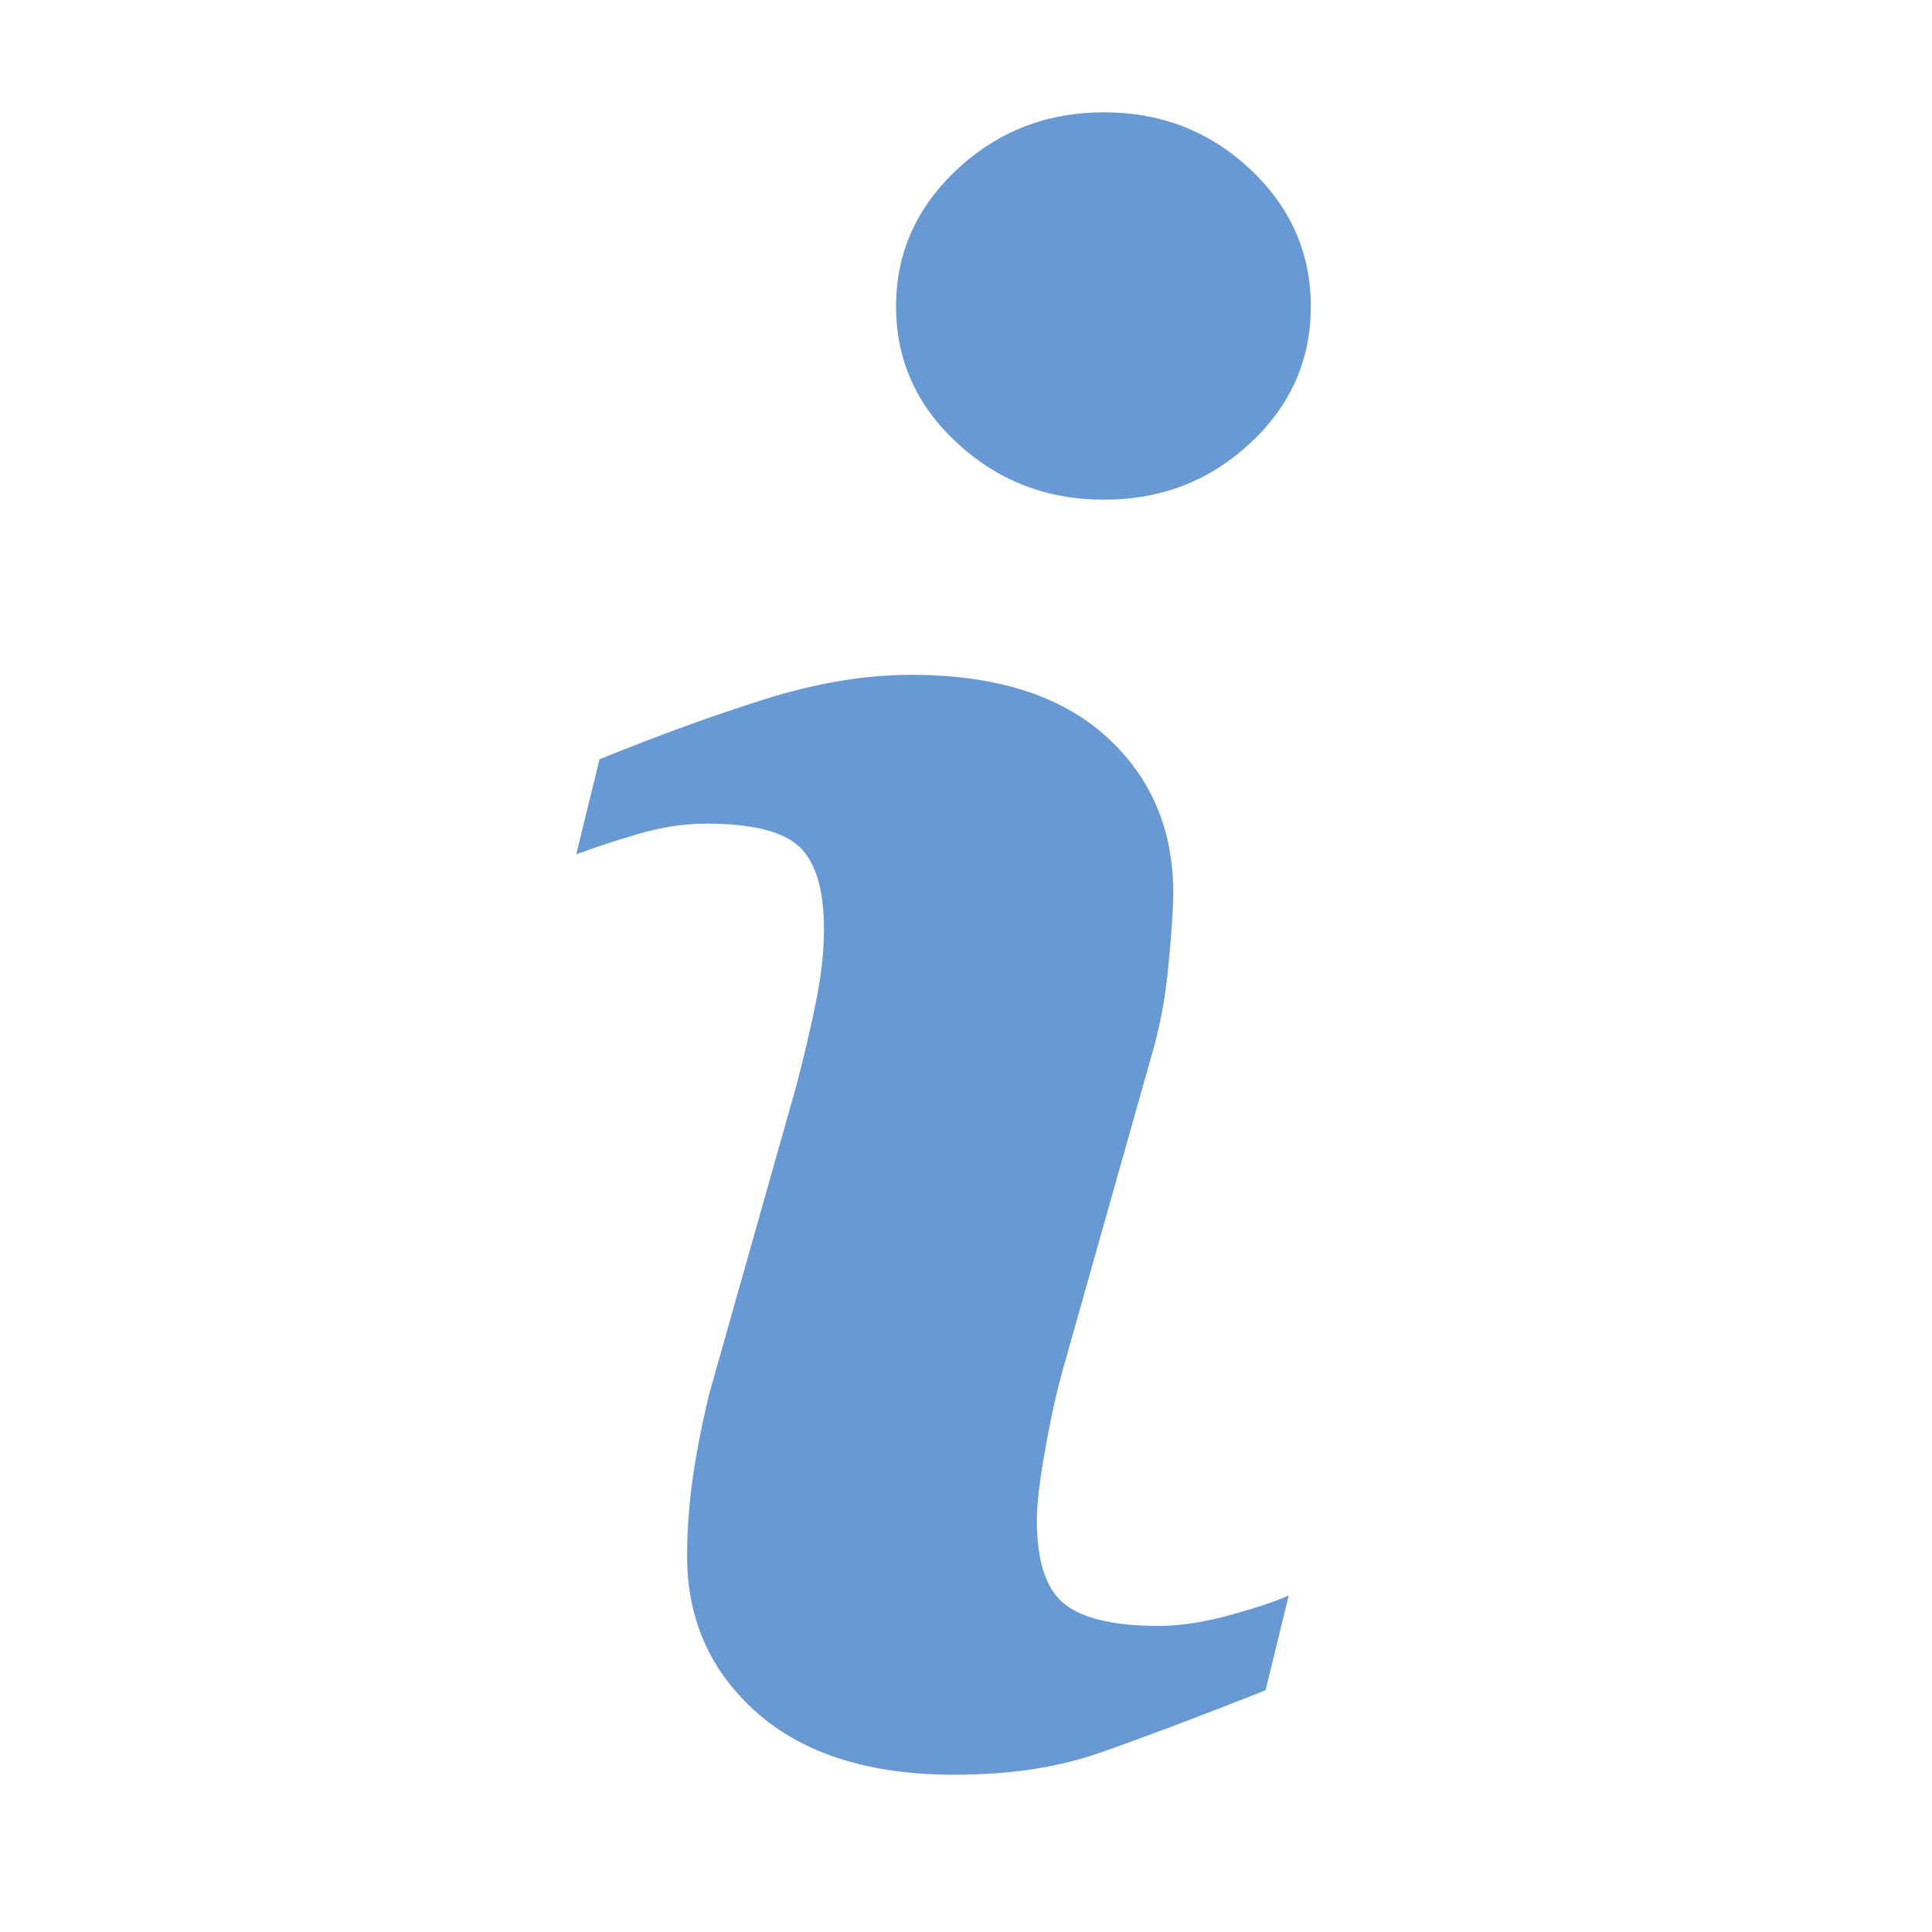
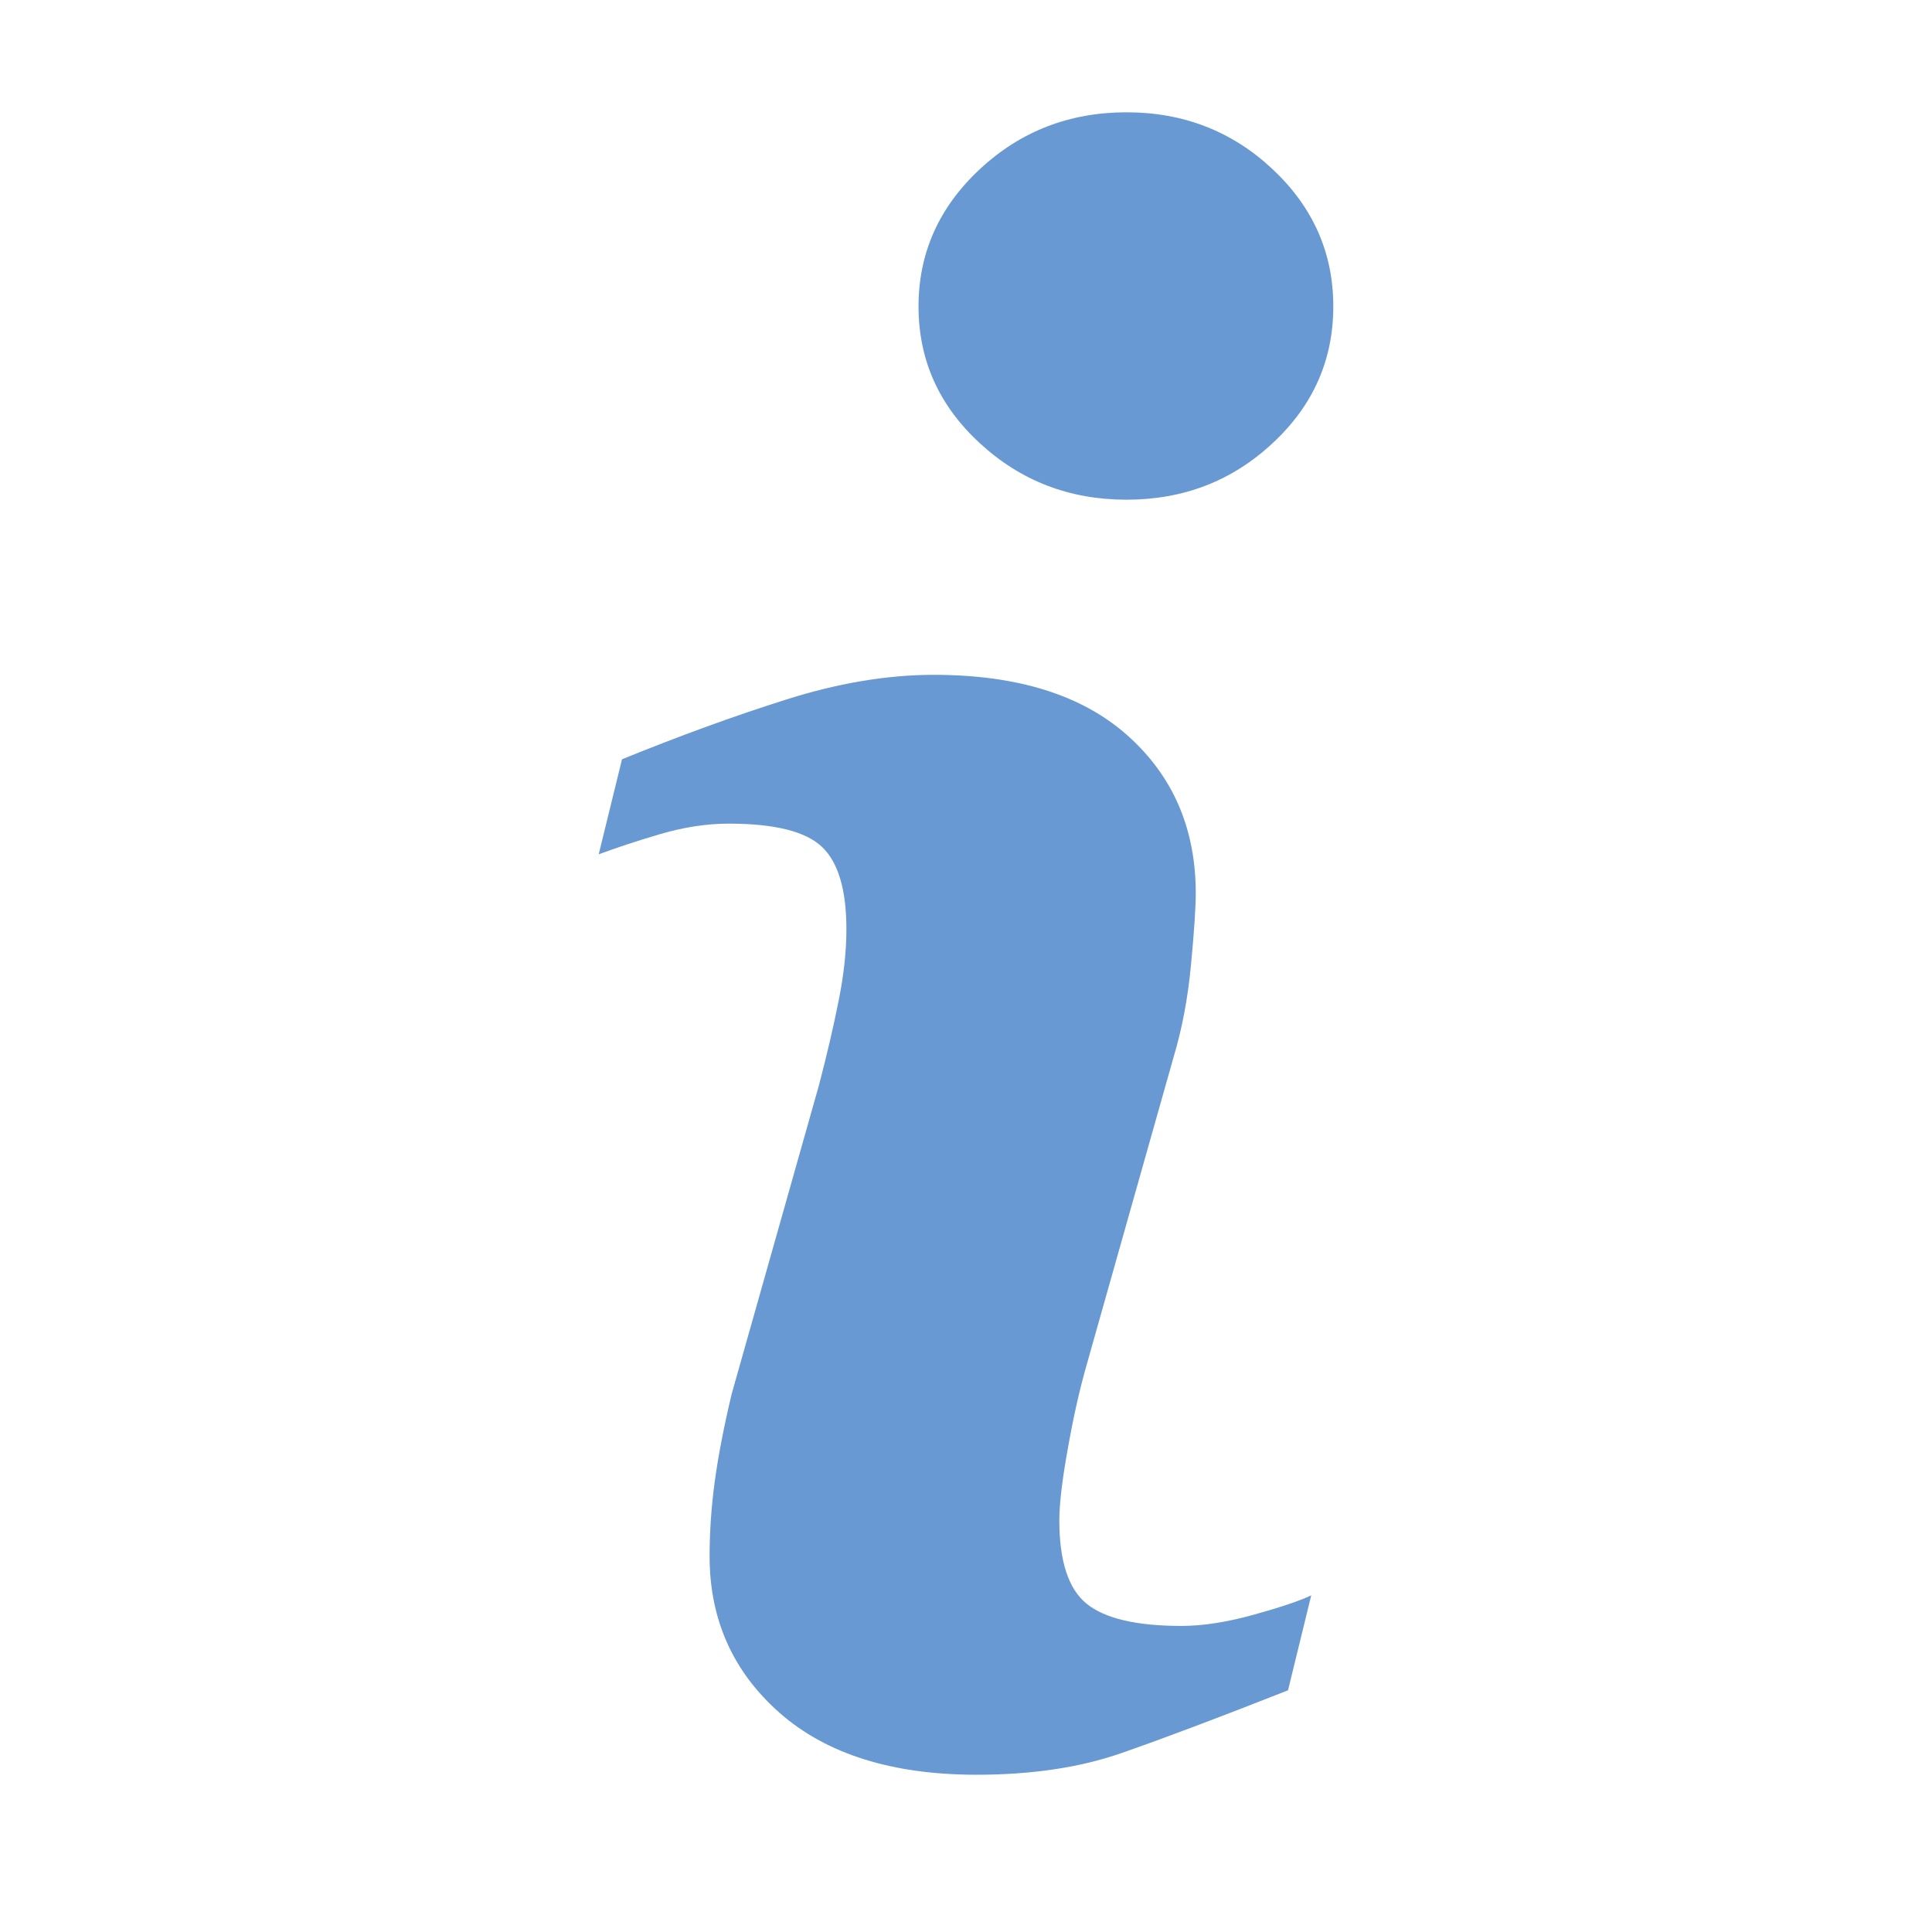
<svg xmlns="http://www.w3.org/2000/svg" height="86" width="86" version="1.1" x="0px" y="0px" viewBox="0 0 77.4 77.4" style="fill:#000000" xml:space="preserve" id="svg26">
  <defs id="defs30">
    <clipPath clipPathUnits="userSpaceOnUse" id="clipPath852">
      <rect style="opacity:0;fill:#2653af;fill-opacity:1;stroke:none;stroke-width:1.8;stroke-miterlimit:4;stroke-dasharray:none;stroke-opacity:1" id="rect854" width="25.646" height="25.932" x="257.129" y="91.525" />
    </clipPath>
  </defs>
-   <path id="path814" d="M 51.631,63.913 50.701,67.717 C 47.911,68.819 45.68,69.657 44.019,70.235 42.358,70.813 40.425,71.1 38.224,71.1 c -3.379,0 -6.009,-0.827 -7.884,-2.472 -1.875,-1.65 -2.813,-3.743 -2.813,-6.28 0,-0.984 0.069,-1.994 0.21,-3.023 0.142,-1.03 0.367,-2.193 0.677,-3.49 L 31.906,43.487 c 0.31,-1.183 0.574,-2.304 0.785,-3.364 0.214,-1.052 0.318,-2.021 0.318,-2.893 0,-1.577 -0.325,-2.679 -0.976,-3.299 -0.651,-0.62 -1.891,-0.934 -3.731,-0.934 -0.903,0 -1.829,0.145 -2.775,0.425 -0.949,0.279 -1.76,0.551 -2.442,0.804 l 0.934,-3.808 c 2.285,-0.93 4.47,-1.726 6.56,-2.388 2.09,-0.662 4.064,-0.995 5.932,-0.995 3.356,0 5.947,0.811 7.765,2.434 1.818,1.623 2.729,3.728 2.729,6.322 0,0.536 -0.061,1.481 -0.188,2.832 -0.126,1.355 -0.36,2.595 -0.7,3.724 l -3.475,12.301 c -0.283,0.987 -0.54,2.116 -0.762,3.387 -0.23,1.263 -0.341,2.227 -0.341,2.874 0,1.634 0.364,2.748 1.095,3.341 0.735,0.593 2.002,0.888 3.8,0.888 0.846,0 1.806,-0.149 2.874,-0.444 1.068,-0.295 1.845,-0.555 2.323,-0.781 z M 52.515,12.276 c 0,2.143 -0.808,3.973 -2.43,5.477 -1.619,1.512 -3.571,2.266 -5.852,2.266 -2.289,0 -4.244,-0.754 -5.882,-2.266 -1.634,-1.504 -2.453,-3.333 -2.453,-5.477 0,-2.139 0.819,-3.973 2.453,-5.496 1.634,-1.523 3.594,-2.281 5.882,-2.281 2.281,0 4.233,0.762 5.852,2.281 C 51.707,8.304 52.515,10.137 52.515,12.276 Z m 0,0" style="fill:#6999d3;fill-opacity:1;fill-rule:nonzero;stroke:none;stroke-width:1.2" />
-   <path id="path830" style="fill:#6999d3;fill-opacity:1;stroke-width:0" d="m -136.533,27.417 v 0.556 c -0.056,0.007 -0.111,0.014 -0.167,0.022 l -9.613,33.339 c -0.541,1.94 -0.811,3.212 -0.811,3.817 0,0.35 0.142,0.682 0.428,1 0.286,0.286 0.589,0.431 0.907,0.431 0.541,0 1.512,0.059 3.296,-0.791 1.655,-1.003 5.274,-3.232 7.277,-6.317 l 3.861,2.25 c -4.802,8.364 -13.719,11.25 -19.125,11.25 -2.067,0 -5.947,-0.573 -7.187,-1.718 -1.208,-1.177 -1.813,-2.655 -1.813,-4.436 0,-1.177 0.27,-2.67 0.811,-4.482 l 6.631,-22.803 c 0.636,-2.194 0.954,-2.723 0.954,-3.836 0,-0.7 -0.301,-1.32 -0.905,-1.861 -0.604,-0.541 -1.431,-0.811 -2.481,-0.811 -0.477,0 -1.05,-0.021 -1.718,0.011 l 0.646,-2.813 c 6.29,-0.857 12.56,-1.32 18.842,-2.228 z m -2.958,-21.944 c 1.972,0 3.624,0.685 4.959,2.052 1.367,1.367 2.052,3.019 2.052,4.959 0,1.94 -0.685,3.594 -2.052,4.961 -1.367,1.367 -3.019,2.052 -4.959,2.052 -1.908,0 -3.548,-0.685 -4.915,-2.052 -1.367,-1.367 -2.05,-3.022 -2.05,-4.961 0,-1.94 0.668,-3.592 2.004,-4.959 1.367,-1.367 3.022,-2.052 4.961,-2.052 z" />
-   <path id="circle848" style="clip-rule:evenodd;fill:#6999d3;fill-opacity:1;fill-rule:evenodd;stroke-width:0.9" d="m -53.642,13.54 a 8.068,8.068 0 0 1 -8.068,8.068 8.068,8.068 0 0 1 -8.068,-8.068 8.068,8.068 0 0 1 8.068,-8.068 8.068,8.068 0 0 1 8.068,8.068 z m 1.288,52.186 c -1.346,-0.513 -2.434,-2.318 -2.434,-4.031 V 28.264 c 0,-1.715 -1.39,-3.102 -3.104,-3.102 h -11.266 c -1.713,0 -3.101,1.387 -3.101,3.102 v 0.11 c 0,1.713 1.324,3.518 2.957,4.032 1.632,0.514 2.956,2.319 2.956,4.034 v 25.256 c 0,1.712 -1.325,3.518 -2.956,4.031 -1.634,0.514 -2.957,2.32 -2.957,4.035 v 0.11 c 0,1.712 1.388,3.101 3.101,3.101 h 16.137 c 1.711,0 3.101,-1.39 3.101,-3.101 v -0.11 c 0,-1.715 -1.091,-3.521 -2.435,-4.034 z" />
-   <path id="path865" style="fill:#6999d3;fill-opacity:1;stroke-width:0.9" d="m 131.13,72.973 h -25.692 v -4.264 h 2.835 c 1.528,0 2.589,-0.356 3.203,-1.048 0.636,-0.692 0.96,-1.92 0.96,-3.661 V 39.222 c 0,-1.563 -0.457,-2.768 -1.373,-3.617 -0.881,-0.848 -2.132,-1.273 -3.716,-1.273 h -1.909 v -4.152 l 19.017,-0.87 v 36.339 c 0,0.982 0.302,1.742 0.916,2.277 0.636,0.514 1.596,0.781 2.88,0.781 h 2.88 V 72.973 Z M 111.877,7.682 c 1.473,-1.474 3.236,-2.209 5.312,-2.209 2.042,0 3.783,0.737 5.244,2.209 1.463,1.429 2.2,3.168 2.2,5.245 0,2.075 -0.737,3.84 -2.2,5.312 -1.462,1.429 -3.203,2.143 -5.244,2.143 -2.076,0 -3.84,-0.737 -5.312,-2.188 -1.462,-1.474 -2.188,-3.214 -2.188,-5.267 0,-2.077 0.726,-3.817 2.188,-5.245 z" />
-   <path style="fill:#6999d3;fill-opacity:1;stroke-width:0.9" d="m 202.64,38.094 c 0,2.839 -0.789,7.255 -2.208,13.248 -1.419,5.993 -2.208,9.778 -2.208,11.513 0,1.735 0.315,2.681 0.946,2.681 0.631,0 1.893,-0.315 3.627,-0.946 l 0.789,-0.315 1.577,4.731 c -2.05,1.735 -4.574,3.154 -7.57,4.416 -2.997,1.262 -5.678,1.893 -8.201,1.893 -2.366,0 -4.416,-0.789 -5.835,-2.208 -1.419,-1.419 -2.05,-3.627 -2.05,-6.466 0,-2.839 0.789,-7.097 2.208,-12.775 1.419,-5.678 2.208,-9.305 2.208,-10.882 0,-2.366 -0.789,-4.574 -2.366,-6.782 l -0.789,-1.104 0.315,-1.577 c 3.154,-0.946 9.147,-1.577 17.979,-1.577 1.104,1.262 1.577,3.312 1.577,6.151 z m -6.624,-13.563 c -2.681,0 -4.889,-0.789 -6.308,-2.366 -1.577,-1.577 -2.208,-3.47 -2.208,-5.835 0,-2.366 0.946,-4.416 2.839,-5.993 1.893,-1.577 4.1,-2.523 6.782,-2.523 2.681,0 4.731,0.631 6.308,2.05 1.419,1.419 2.208,3.312 2.208,5.678 0,2.366 -0.946,4.574 -2.681,6.308 -2.05,1.893 -4.258,2.681 -6.939,2.681 z" id="path880" />
+   <path id="path814" d="M 52.531,63.913 51.601,67.717 C 48.811,68.819 46.58,69.657 44.919,70.235 43.258,70.813 41.325,71.1 39.125,71.1 c -3.379,0 -6.009,-0.827 -7.884,-2.472 -1.875,-1.65 -2.813,-3.743 -2.813,-6.28 0,-0.984 0.069,-1.994 0.21,-3.023 0.142,-1.03 0.367,-2.193 0.677,-3.49 L 32.806,43.487 c 0.31,-1.183 0.574,-2.304 0.785,-3.364 0.214,-1.052 0.318,-2.021 0.318,-2.893 0,-1.577 -0.325,-2.679 -0.976,-3.299 -0.651,-0.62 -1.891,-0.934 -3.731,-0.934 -0.903,0 -1.829,0.145 -2.775,0.425 -0.949,0.279 -1.76,0.551 -2.442,0.804 l 0.934,-3.808 c 2.285,-0.93 4.47,-1.726 6.56,-2.388 2.09,-0.662 4.064,-0.995 5.932,-0.995 3.356,0 5.947,0.811 7.765,2.434 1.818,1.623 2.729,3.728 2.729,6.322 0,0.536 -0.061,1.481 -0.188,2.832 -0.126,1.355 -0.36,2.595 -0.7,3.724 l -3.475,12.301 c -0.283,0.987 -0.54,2.116 -0.762,3.387 -0.23,1.263 -0.341,2.227 -0.341,2.874 0,1.634 0.364,2.748 1.095,3.341 0.735,0.593 2.002,0.888 3.8,0.888 0.846,0 1.806,-0.149 2.874,-0.444 1.068,-0.295 1.845,-0.555 2.323,-0.781 z M 53.415,12.276 c 0,2.143 -0.808,3.973 -2.43,5.477 -1.619,1.512 -3.571,2.266 -5.852,2.266 -2.289,0 -4.244,-0.754 -5.882,-2.266 -1.634,-1.504 -2.453,-3.333 -2.453,-5.477 0,-2.139 0.819,-3.973 2.453,-5.496 1.634,-1.523 3.594,-2.281 5.882,-2.281 2.281,0 4.233,0.762 5.852,2.281 1.623,1.523 2.43,3.356 2.43,5.496 z m 0,0" style="fill:#6999d3;fill-opacity:1;fill-rule:nonzero;stroke:none;stroke-width:1.2" />
</svg>
